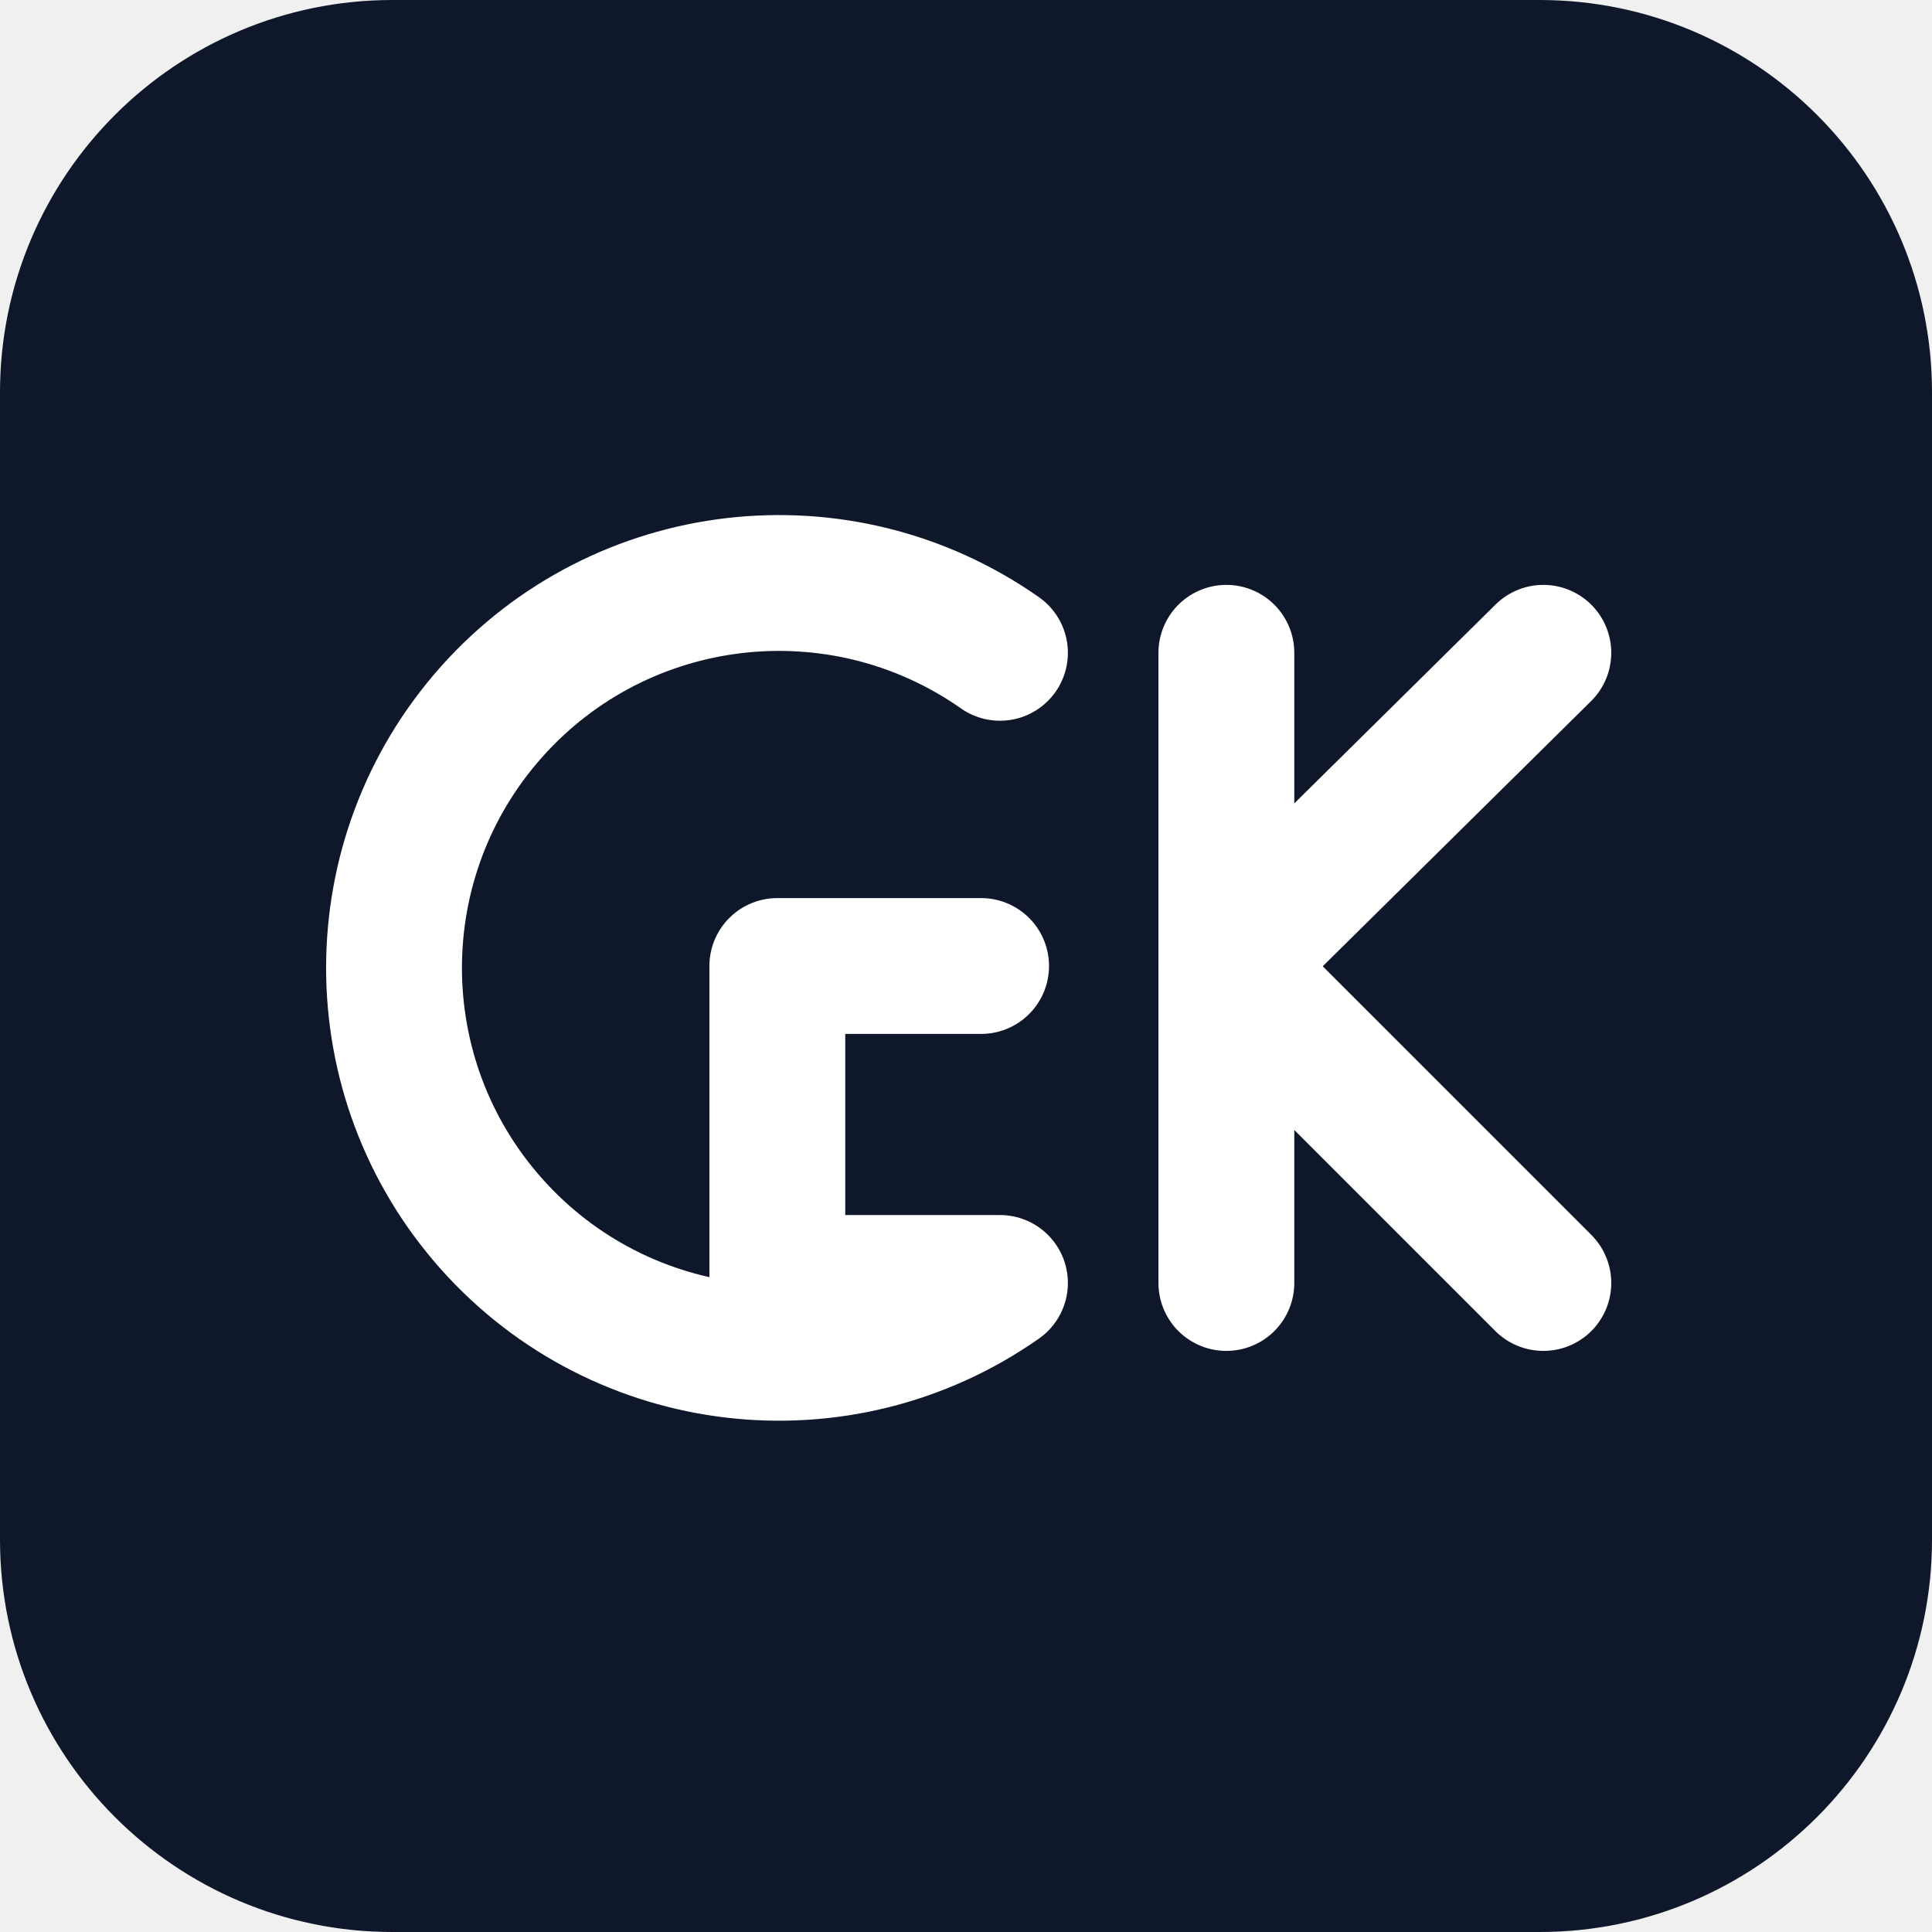
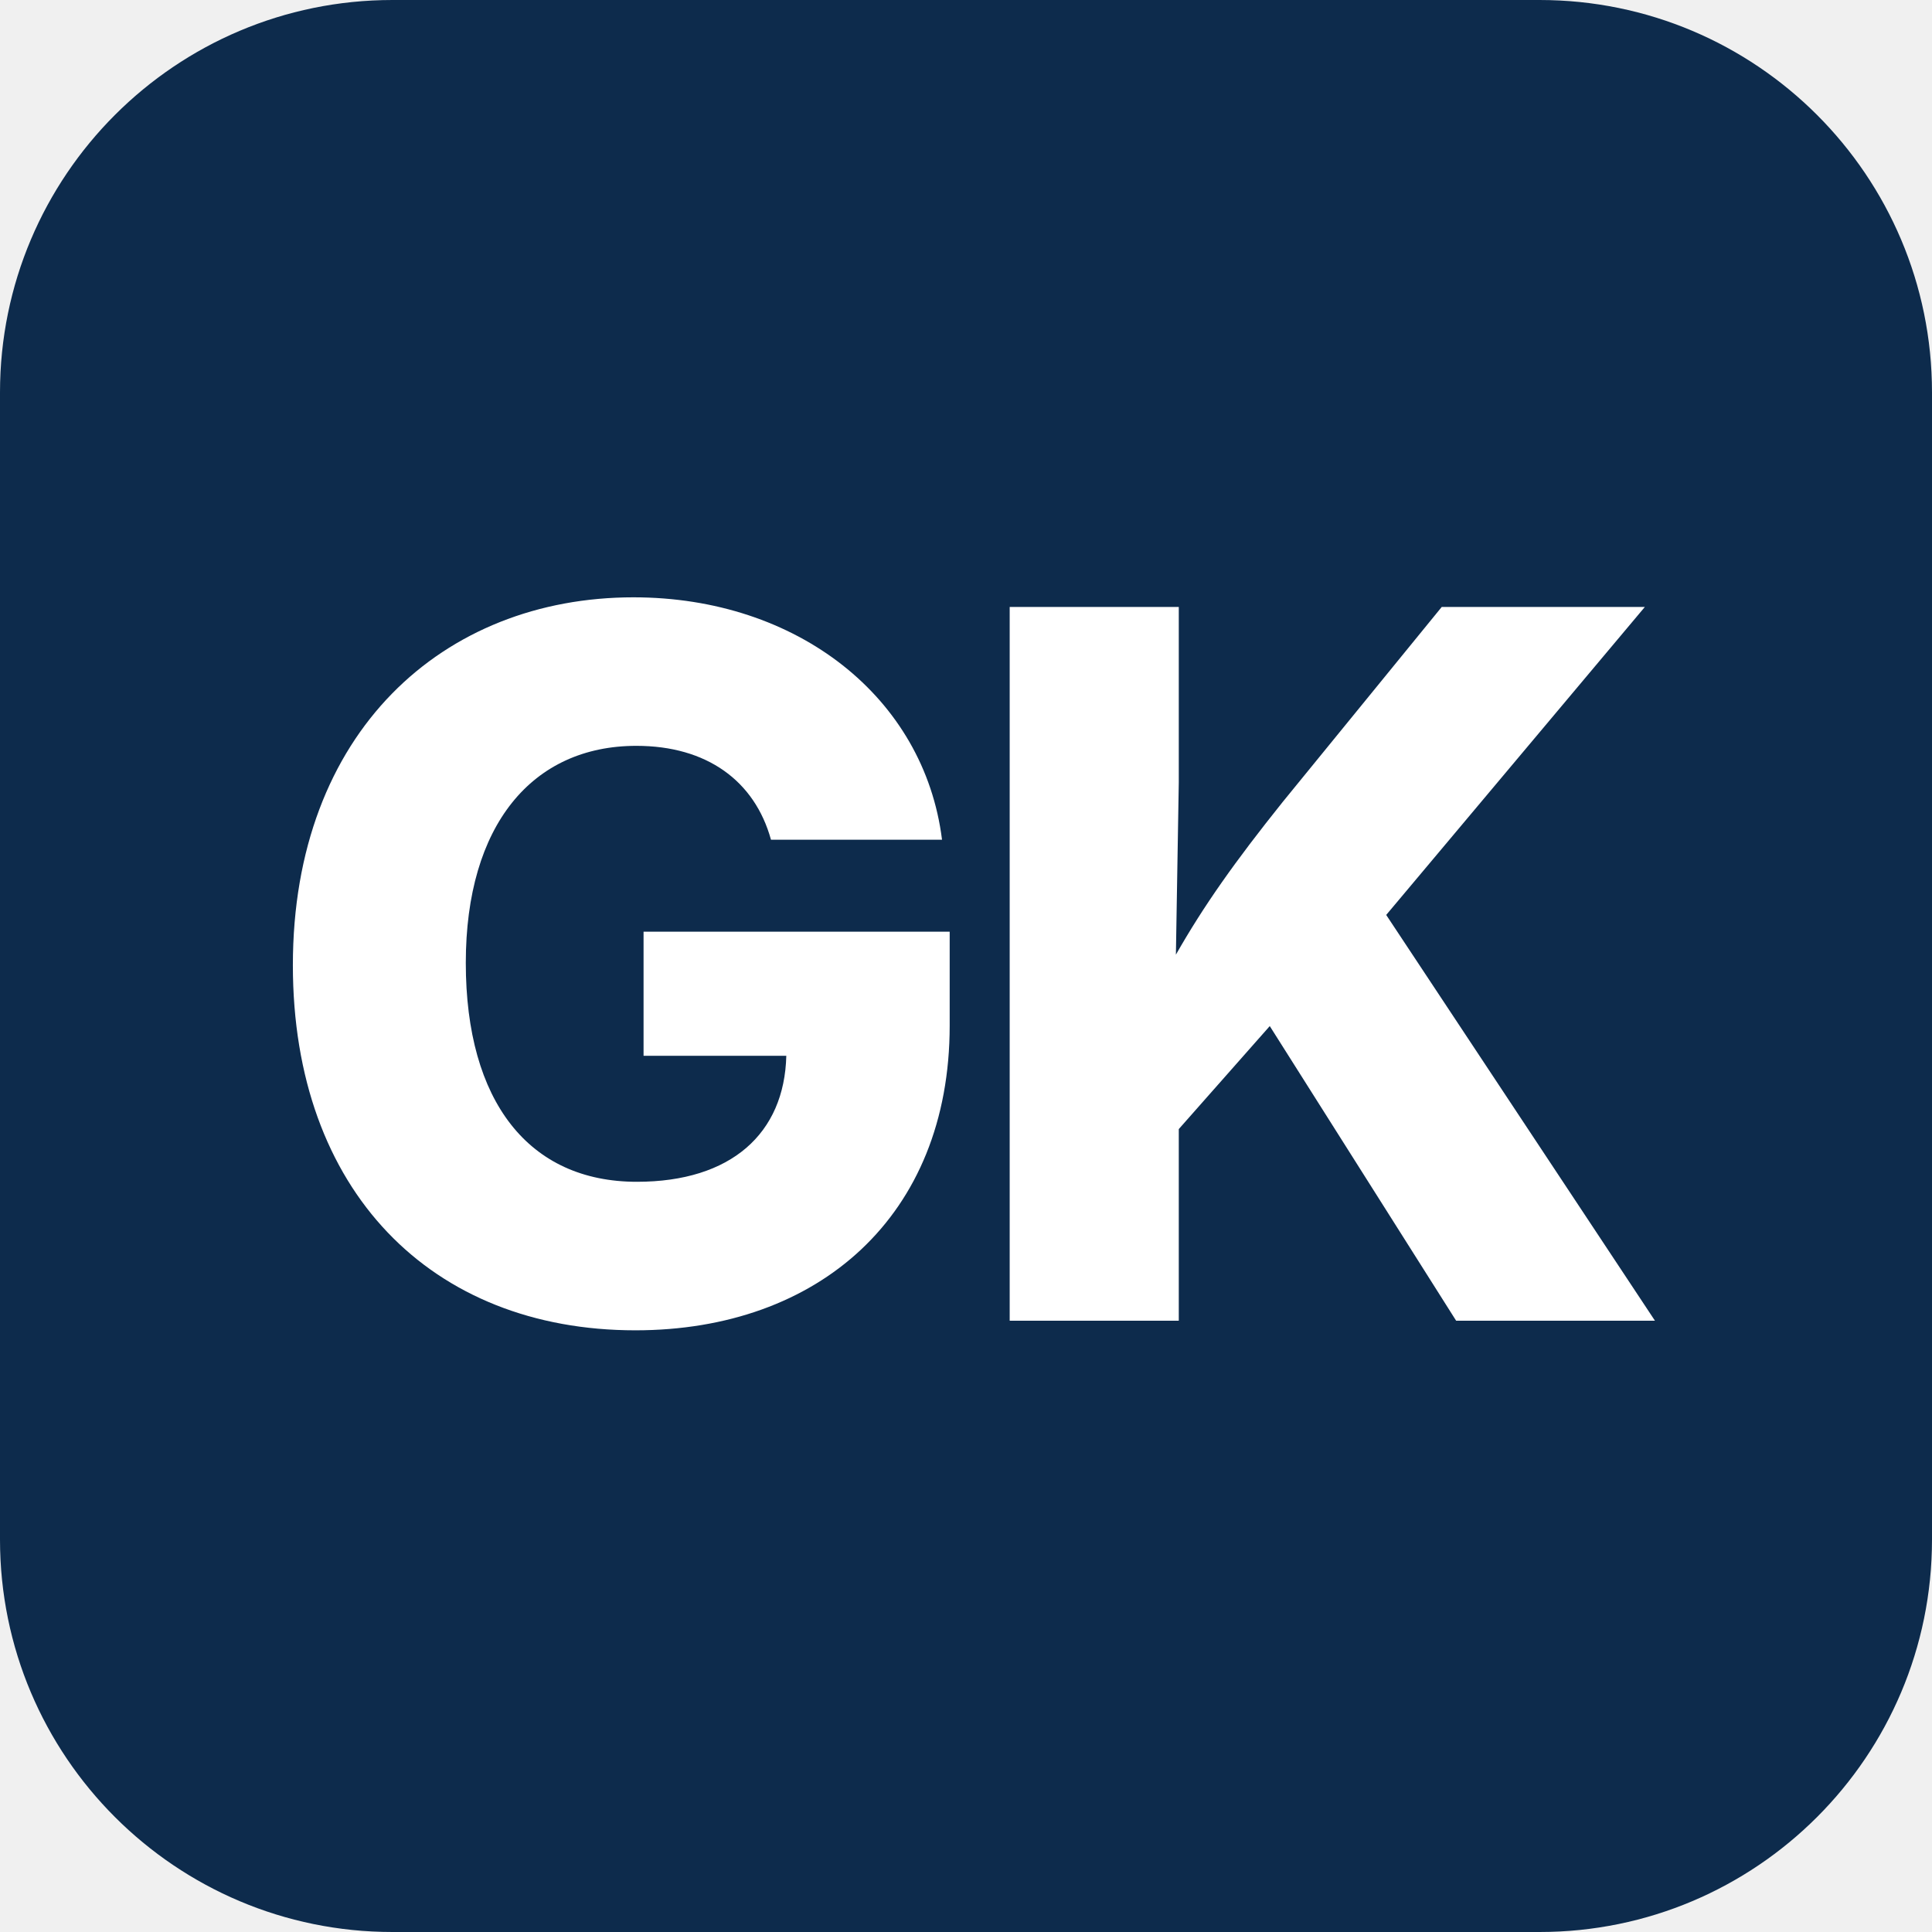
<svg xmlns="http://www.w3.org/2000/svg" width="512" height="512" viewBox="0 0 512 512" fill="none">
-   <rect width="512" height="512" rx="104" fill="#0f172a" />
-   <path d="M 265,173 A 102,102 0 1,0 265,340 H 206 V 256 H 260" stroke="white" stroke-width="36" stroke-linecap="round" stroke-linejoin="round" fill="none" />
-   <line x1="325" y1="173" x2="325" y2="340" stroke="white" stroke-width="36" stroke-linecap="round" />
-   <line x1="325" y1="256" x2="409" y2="173" stroke="white" stroke-width="36" stroke-linecap="round" />
-   <line x1="325" y1="256" x2="409" y2="340" stroke="white" stroke-width="36" stroke-linecap="round" />
+   <defs>
+     <style>
+       @font-face {
+         font-family: "Inter";
+         font-weight: 800;
+         src: url("/usr/local/share/fonts/Inter-ExtraBold.ttf") format("truetype");
+       }
+     </style>
+   </defs>
+   <rect width="512" height="512" rx="104" fill="#0D2B4C" />
+   <text x="256" y="350" font-family="Inter, sans-serif" font-weight="800" font-size="260" fill="white" text-anchor="middle" letter-spacing="-10">GK</text>
</svg>
